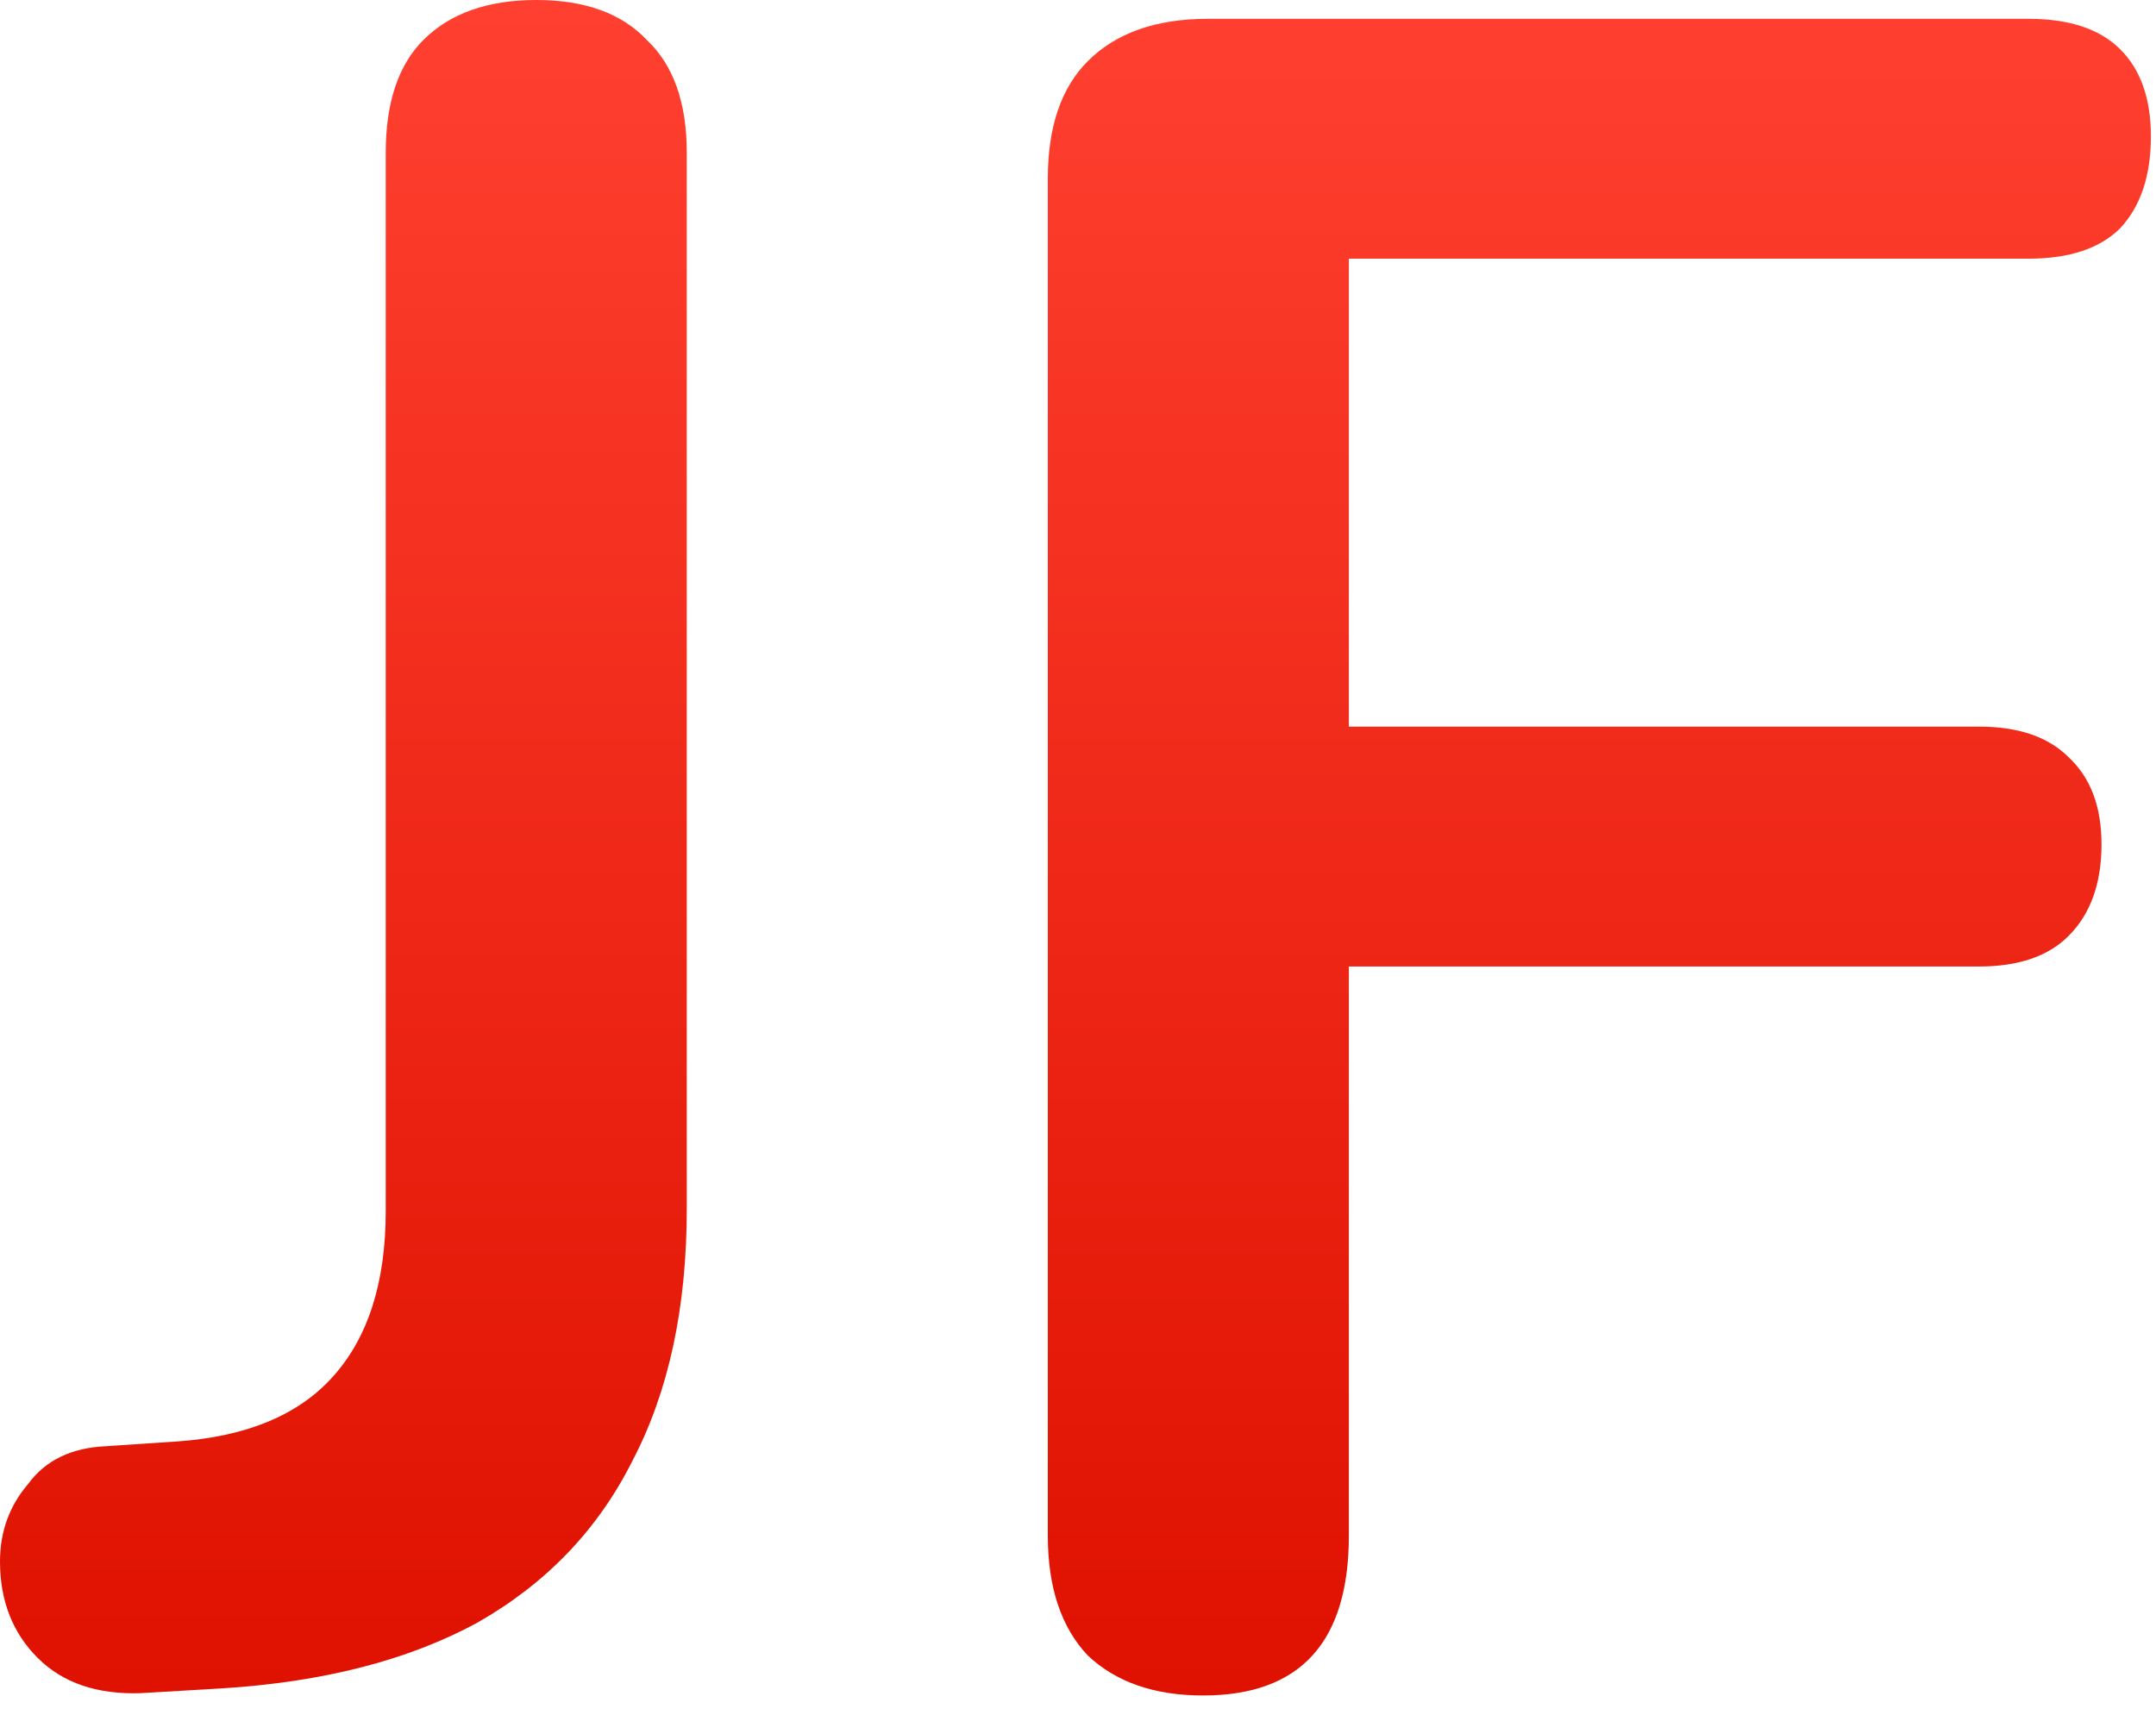
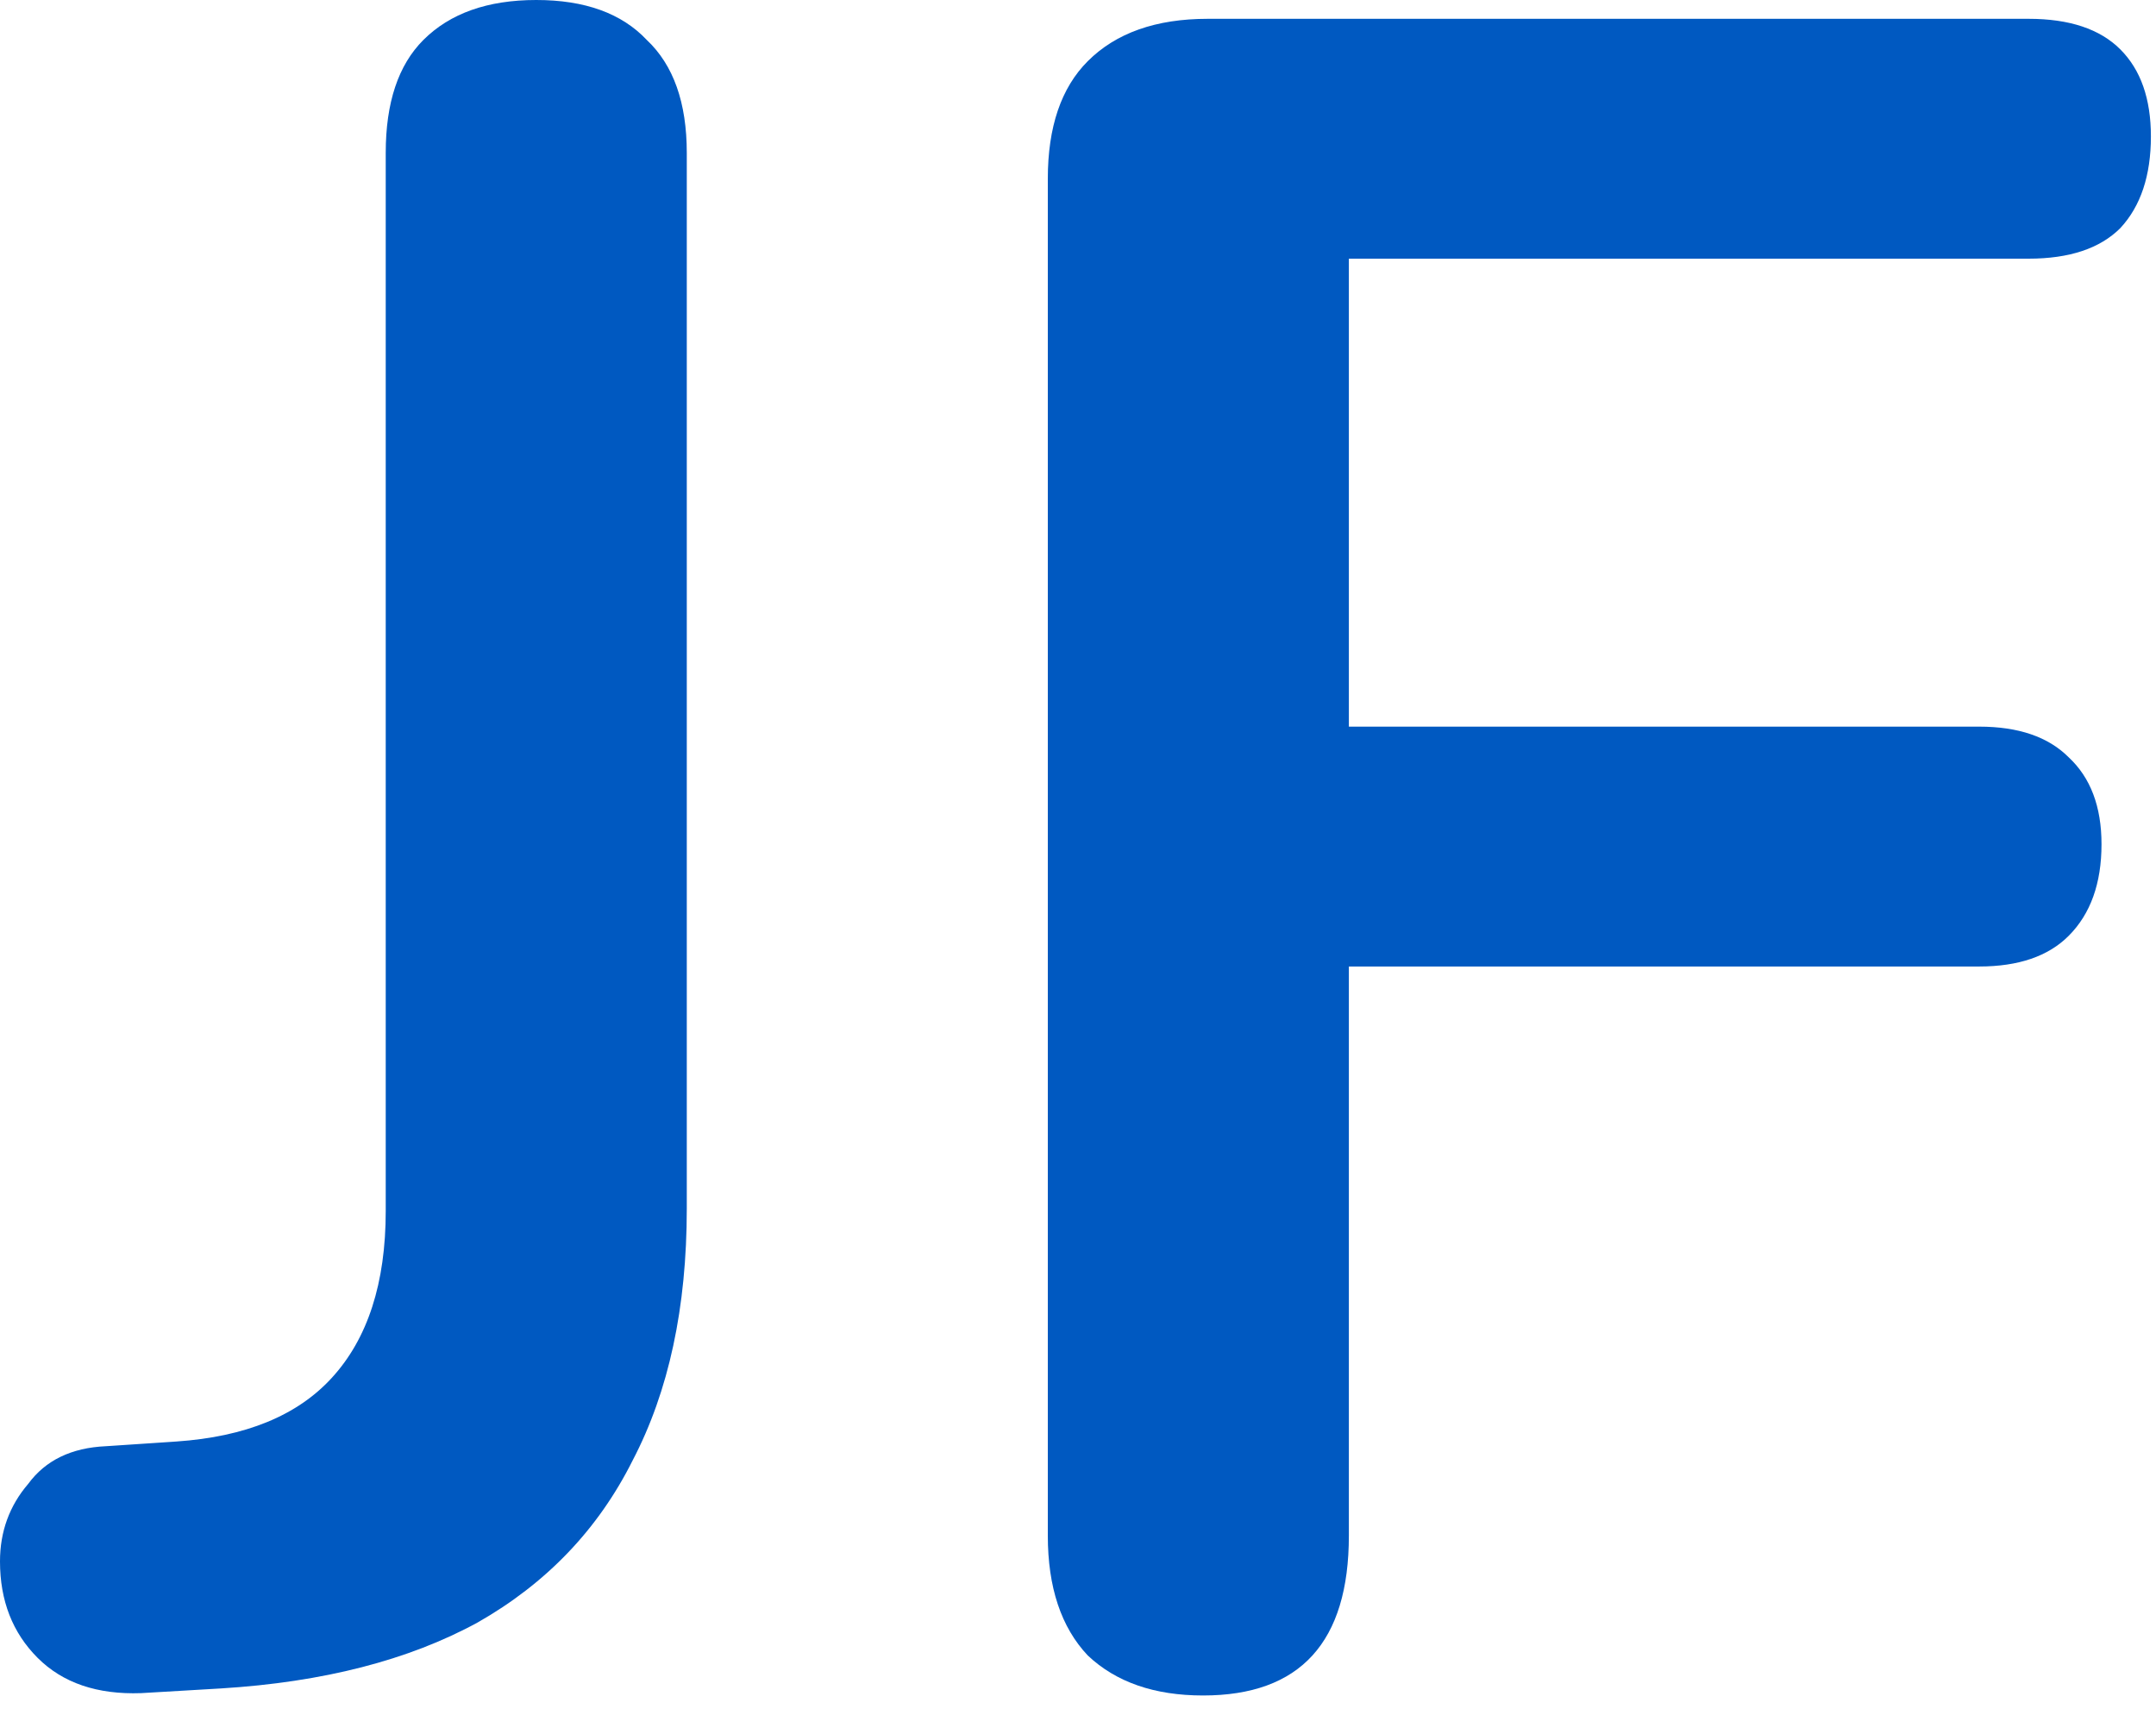
<svg xmlns="http://www.w3.org/2000/svg" width="44" height="35" viewBox="0 0 44 35" fill="none">
-   <path d="M2.88 34.56C1.984 34.592 1.28 34.352 0.768 33.84C0.256 33.328 0 32.672 0 31.872C0 31.264 0.192 30.736 0.576 30.288C0.928 29.808 1.456 29.552 2.16 29.52L3.6 29.424C5.008 29.328 6.064 28.896 6.768 28.128C7.504 27.328 7.872 26.192 7.872 24.72V3.12C7.872 2.096 8.128 1.328 8.64 0.816C9.184 0.272 9.952 0 10.944 0C11.936 0 12.688 0.272 13.2 0.816C13.744 1.328 14.016 2.096 14.016 3.12V24.672C14.016 26.688 13.648 28.4 12.912 29.808C12.208 31.216 11.152 32.32 9.744 33.12C8.336 33.888 6.592 34.336 4.512 34.464L2.88 34.56Z" fill="url(#paint0_linear_11_4)" />
-   <path d="M24.552 34.608C23.56 34.608 22.776 34.336 22.2 33.792C21.656 33.216 21.384 32.4 21.384 31.344V3.648C21.384 2.592 21.656 1.792 22.2 1.248C22.776 0.672 23.592 0.384 24.648 0.384H41.4C42.232 0.384 42.856 0.592 43.272 1.008C43.688 1.424 43.896 2.016 43.896 2.784C43.896 3.584 43.688 4.208 43.272 4.656C42.856 5.072 42.232 5.28 41.4 5.28H27.528V14.832H40.392C41.192 14.832 41.8 15.04 42.216 15.456C42.664 15.872 42.888 16.464 42.888 17.232C42.888 18.032 42.664 18.656 42.216 19.104C41.8 19.52 41.192 19.728 40.392 19.728H27.528V31.344C27.528 33.52 26.536 34.608 24.552 34.608Z" fill="url(#paint1_linear_11_4)" />
-   <defs>
-     <linearGradient id="paint0_linear_11_4" x1="21.948" y1="0" x2="21.948" y2="34.608" gradientUnits="userSpaceOnUse">
-       <stop stop-color="#FF4030" />
-       <stop offset="1" stop-color="#DF1100" />
-     </linearGradient>
-     <linearGradient id="paint1_linear_11_4" x1="21.948" y1="0" x2="21.948" y2="34.608" gradientUnits="userSpaceOnUse">
-       <stop stop-color="#FF4030" />
-       <stop offset="1" stop-color="#DF1100" />
-     </linearGradient>
-   </defs>
+   <path d="M2.88 34.56C1.984 34.592 1.28 34.352 0.768 33.84C0.256 33.328 0 32.672 0 31.872C0 31.264 0.192 30.736 0.576 30.288C0.928 29.808 1.456 29.552 2.16 29.52L3.6 29.424C5.008 29.328 6.064 28.896 6.768 28.128C7.504 27.328 7.872 26.192 7.872 24.72V3.12C7.872 2.096 8.128 1.328 8.64 0.816C9.184 0.272 9.952 0 10.944 0C11.936 0 12.688 0.272 13.2 0.816C13.744 1.328 14.016 2.096 14.016 3.12V24.672C14.016 26.688 13.648 28.4 12.912 29.808C12.208 31.216 11.152 32.32 9.744 33.12C8.336 33.888 6.592 34.336 4.512 34.464L2.88 34.56Z" fill="#0059C1" />
+   <path d="M24.552 34.608C23.56 34.608 22.776 34.336 22.2 33.792C21.656 33.216 21.384 32.4 21.384 31.344V3.648C21.384 2.592 21.656 1.792 22.2 1.248C22.776 0.672 23.592 0.384 24.648 0.384H41.4C42.232 0.384 42.856 0.592 43.272 1.008C43.688 1.424 43.896 2.016 43.896 2.784C43.896 3.584 43.688 4.208 43.272 4.656C42.856 5.072 42.232 5.28 41.4 5.28H27.528V14.832H40.392C41.192 14.832 41.8 15.04 42.216 15.456C42.664 15.872 42.888 16.464 42.888 17.232C42.888 18.032 42.664 18.656 42.216 19.104C41.8 19.52 41.192 19.728 40.392 19.728H27.528V31.344C27.528 33.52 26.536 34.608 24.552 34.608Z" fill="#0059C1" />
</svg>
